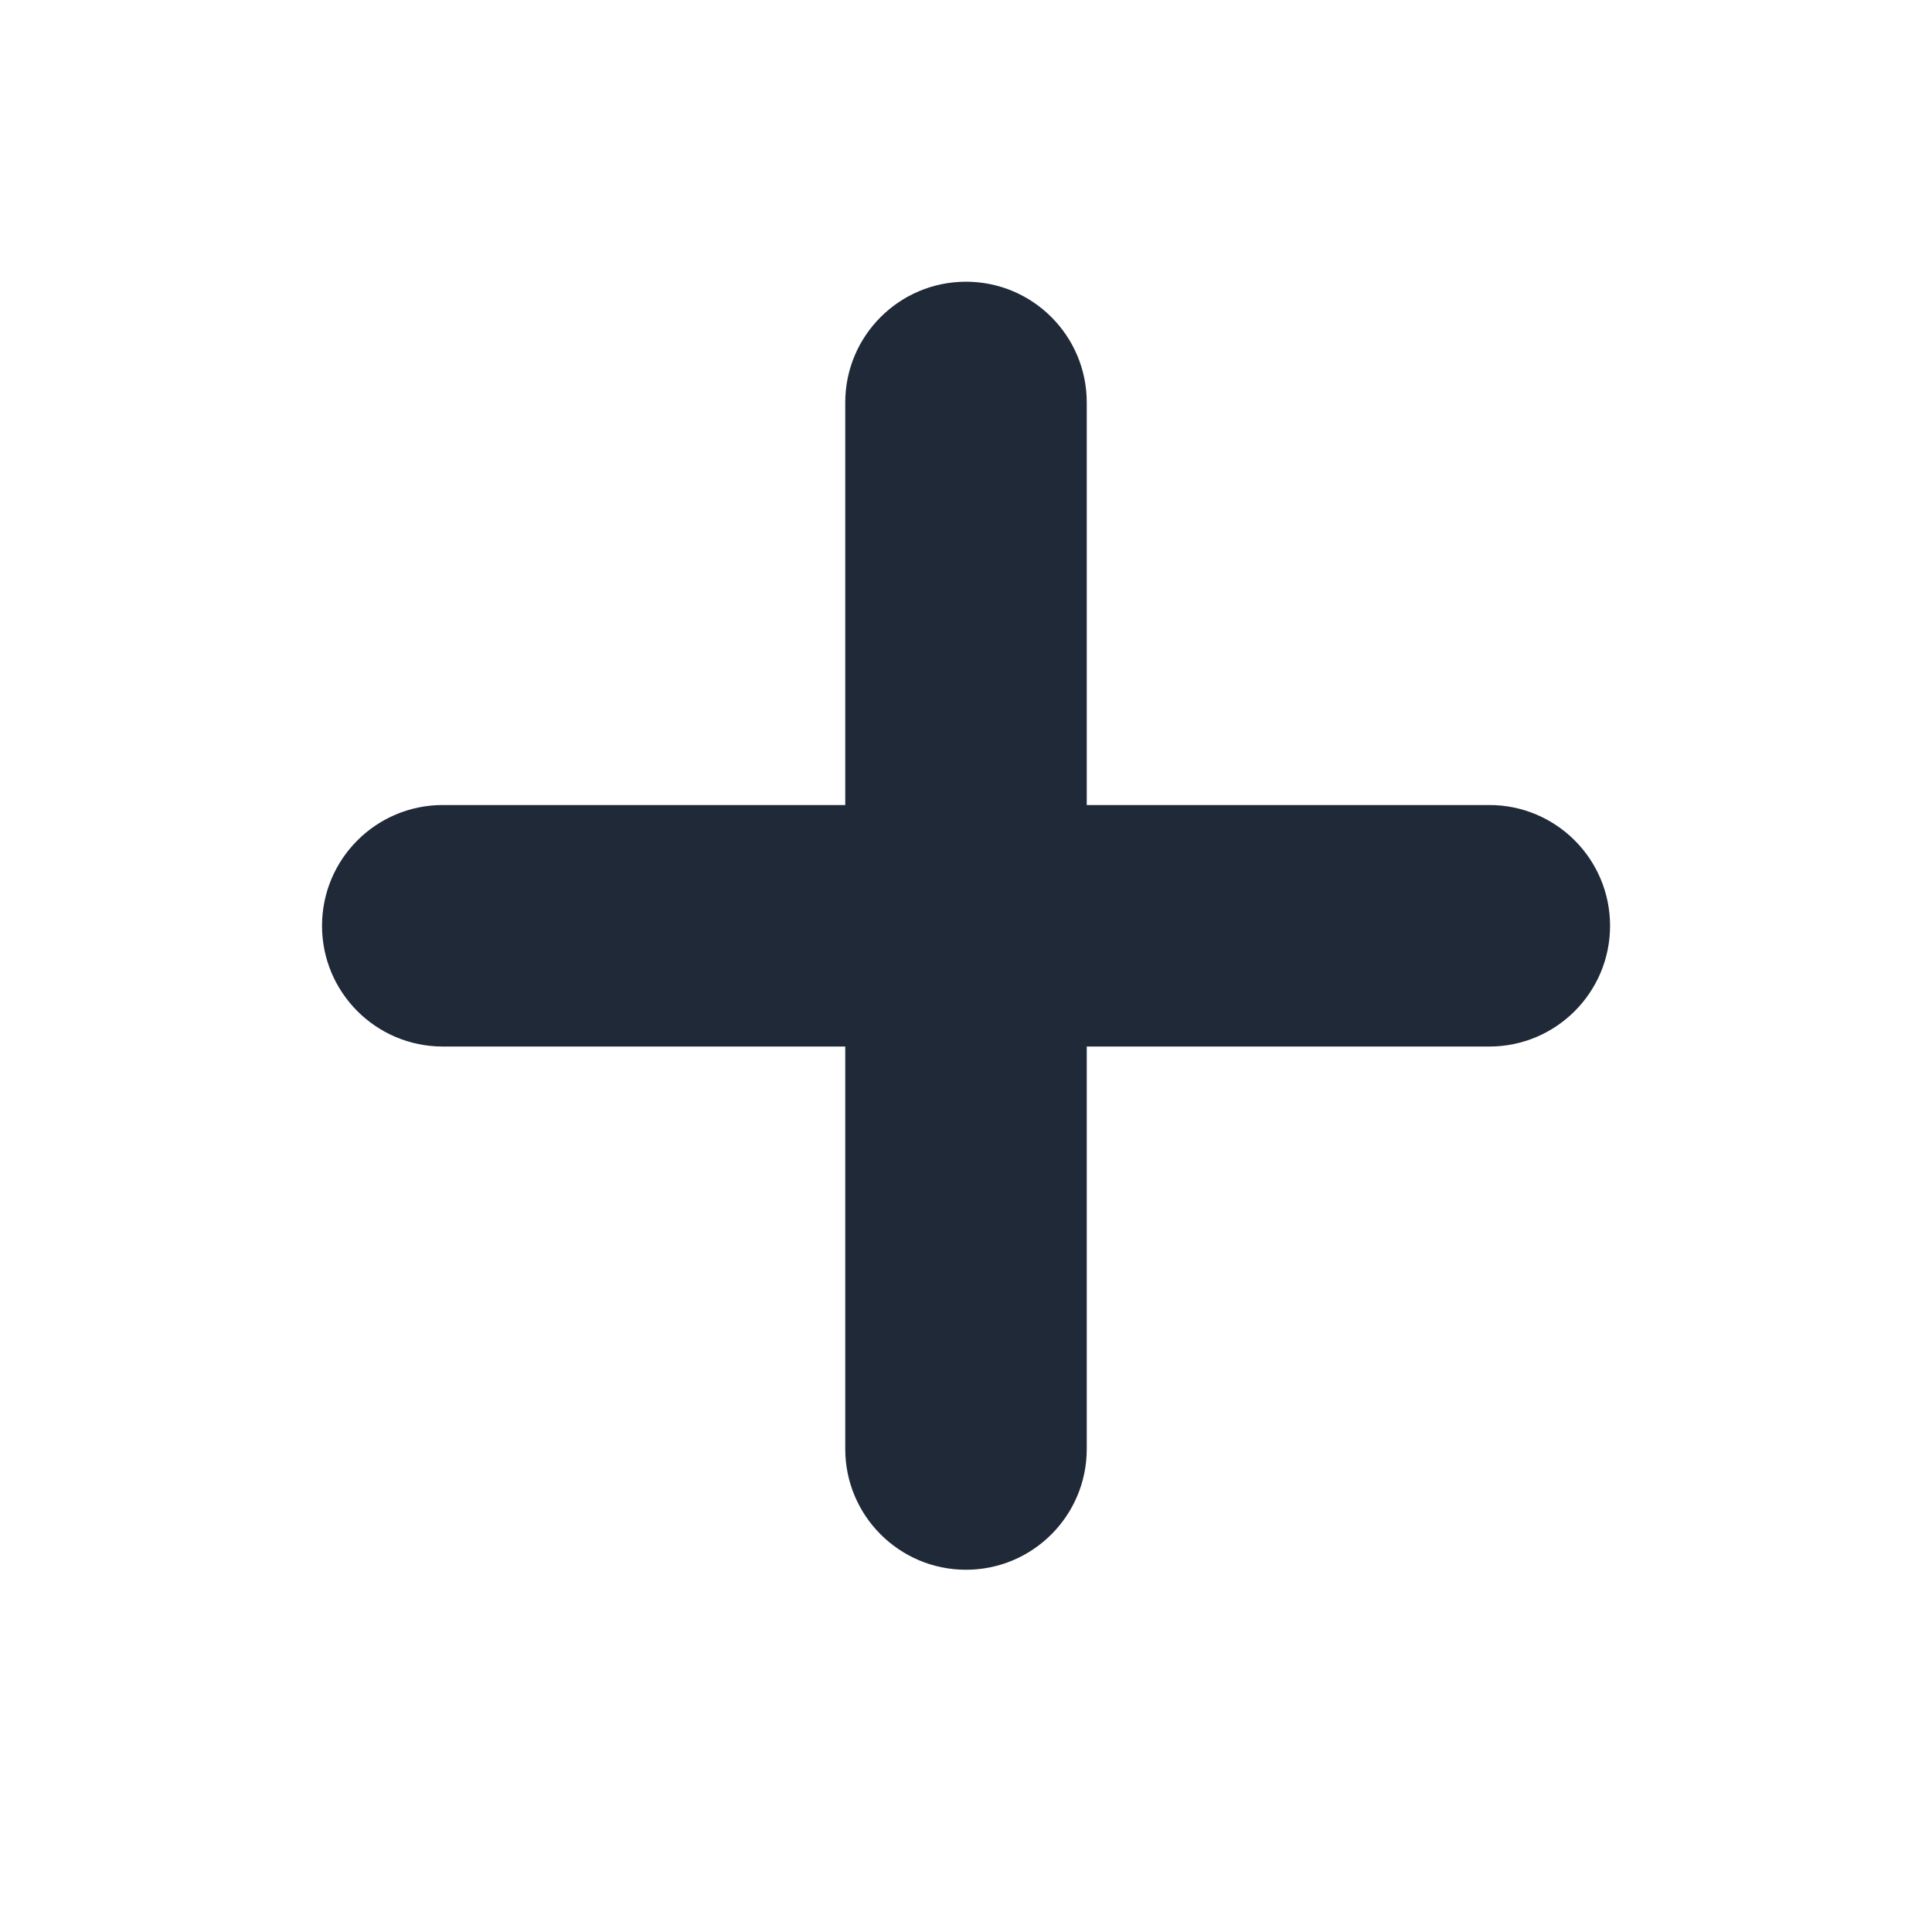
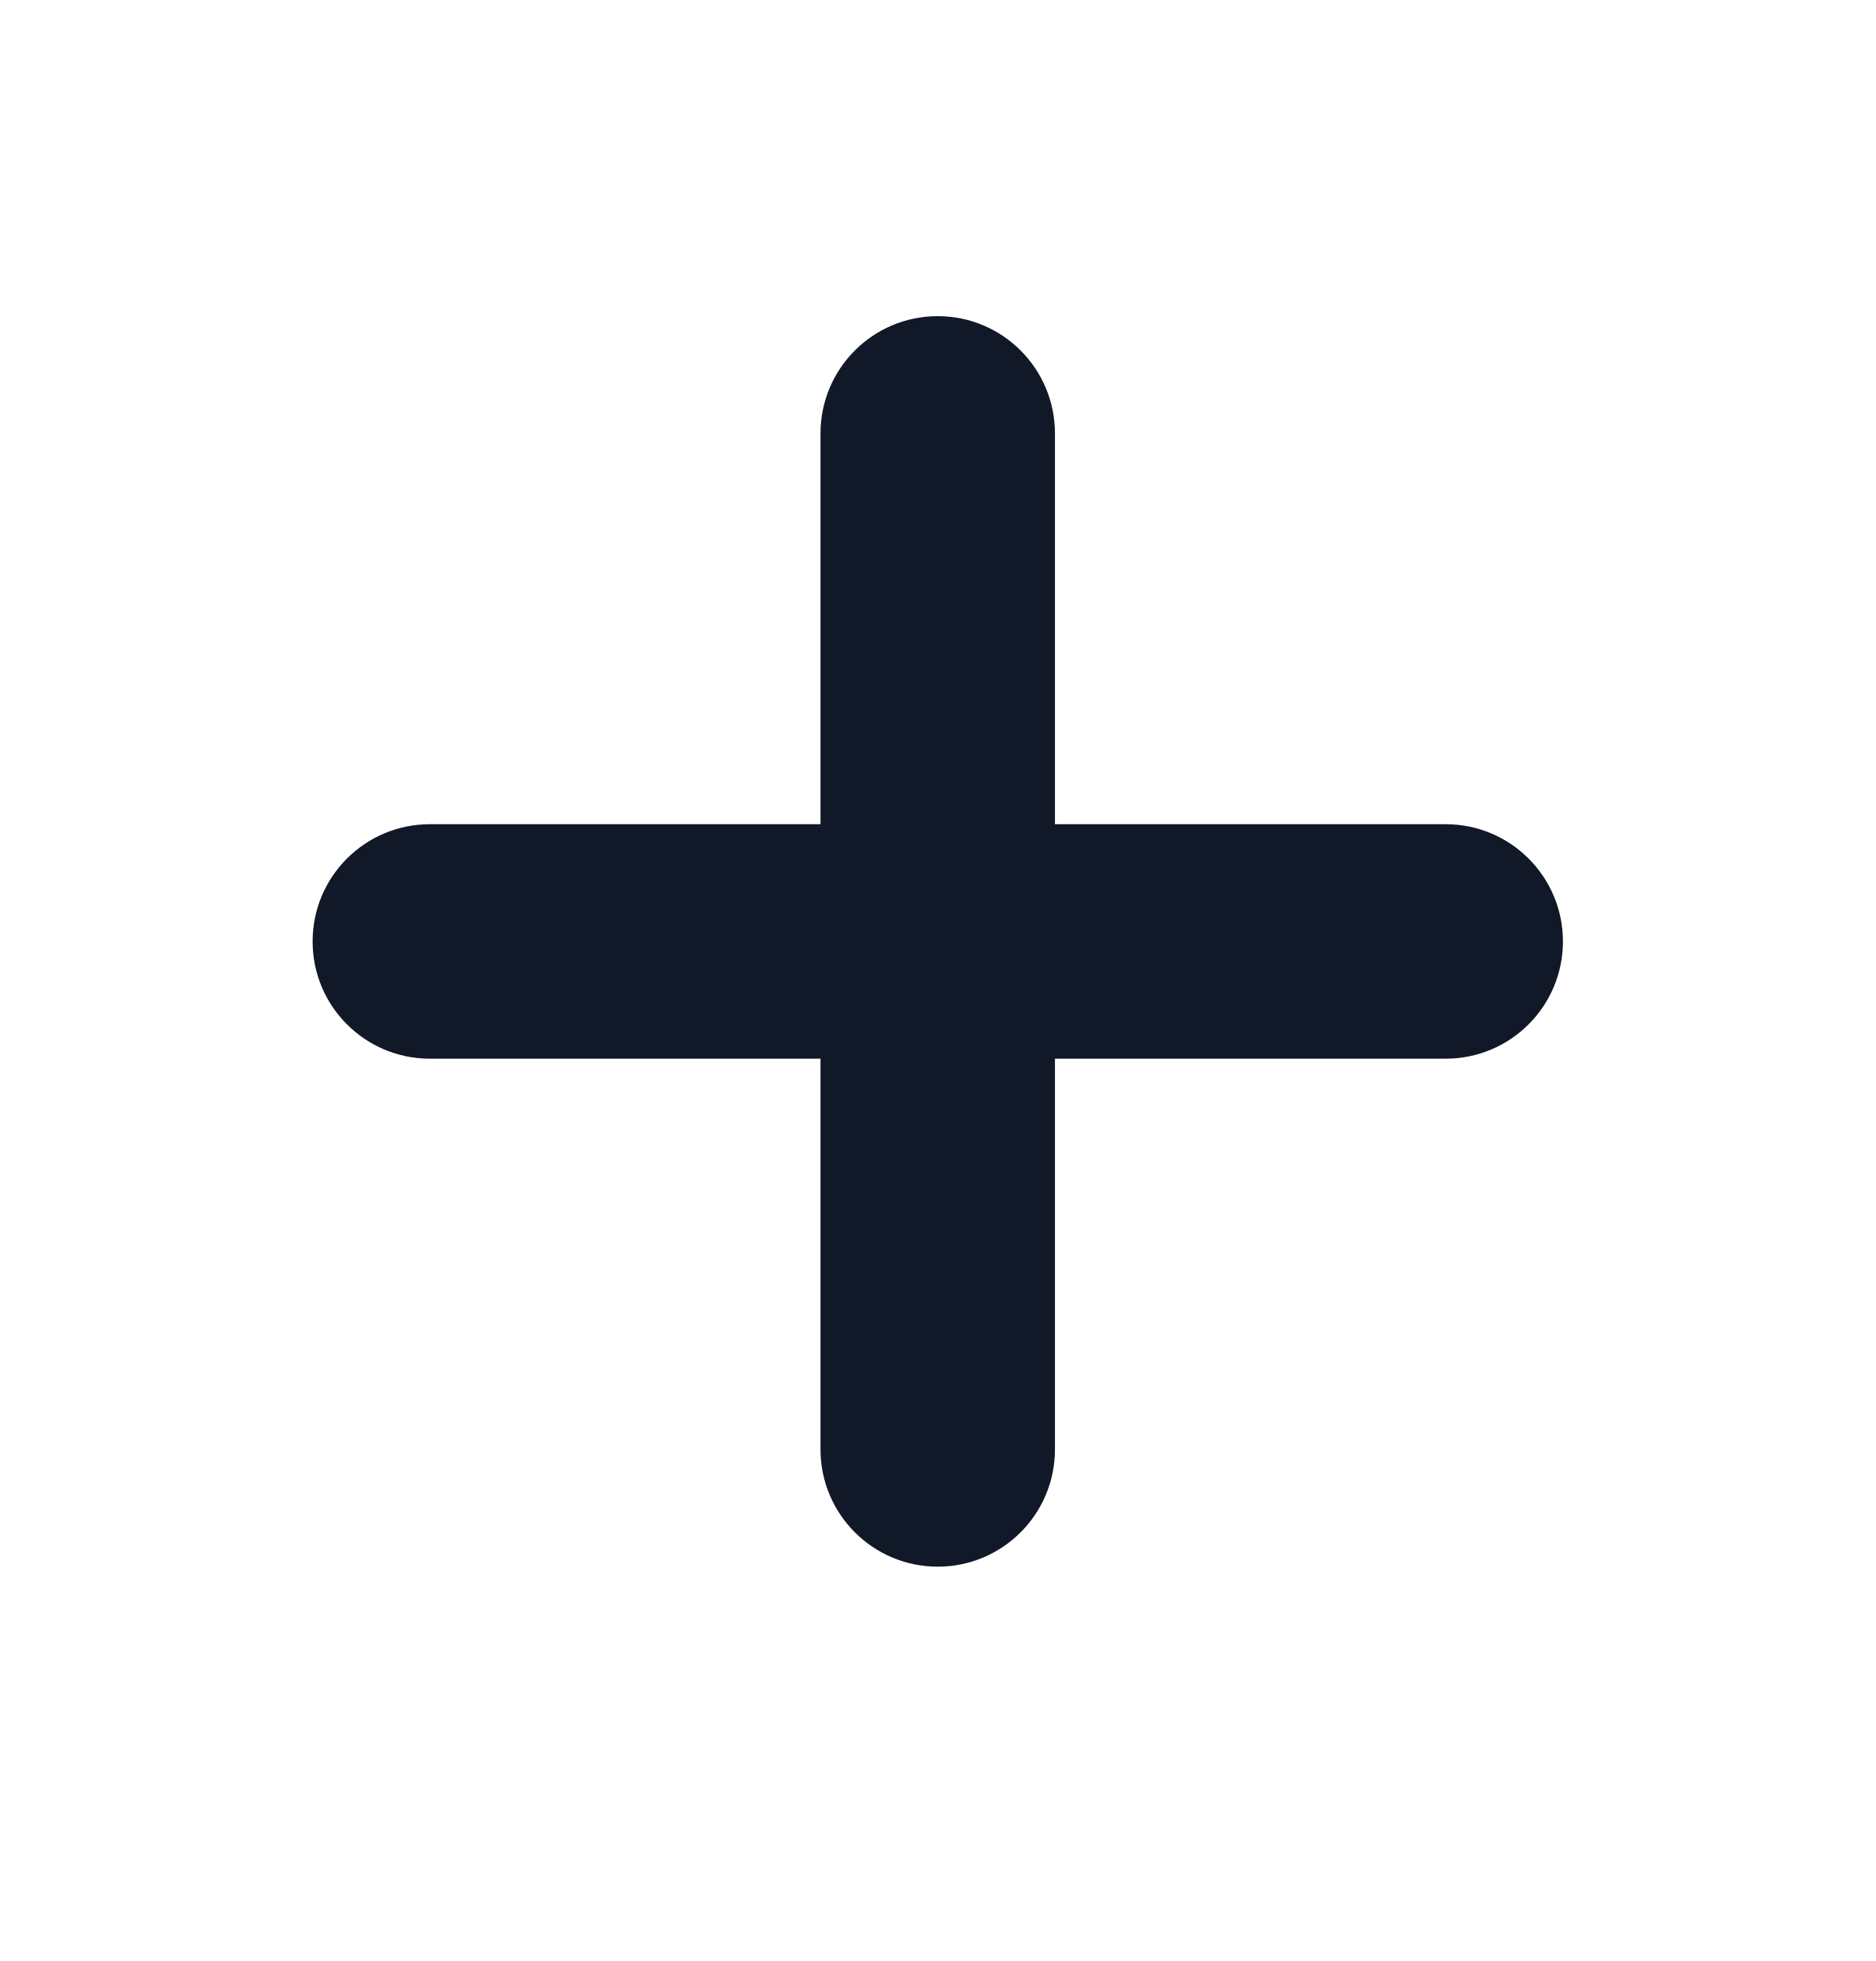
- <svg xmlns="http://www.w3.org/2000/svg" width="22" height="22" viewBox="0 0 22 22" fill="none">
-   <rect x="3.667" y="9.167" width="14.667" height="2.75" rx="1.375" fill="#1F2937" />
-   <rect x="9.625" y="17.875" width="14.667" height="2.75" rx="1.375" transform="rotate(-90 9.625 17.875)" fill="#1F2937" />
+ <svg xmlns="http://www.w3.org/2000/svg" width="22" height="23" viewBox="0 0 22 23" fill="none">
+   <rect x="3.667" y="9.667" width="14.667" height="2.75" rx="1.375" fill="#111827" />
+   <rect x="9.625" y="18.375" width="14.667" height="2.75" rx="1.375" transform="rotate(-90 9.625 18.375)" fill="#111827" />
</svg>
